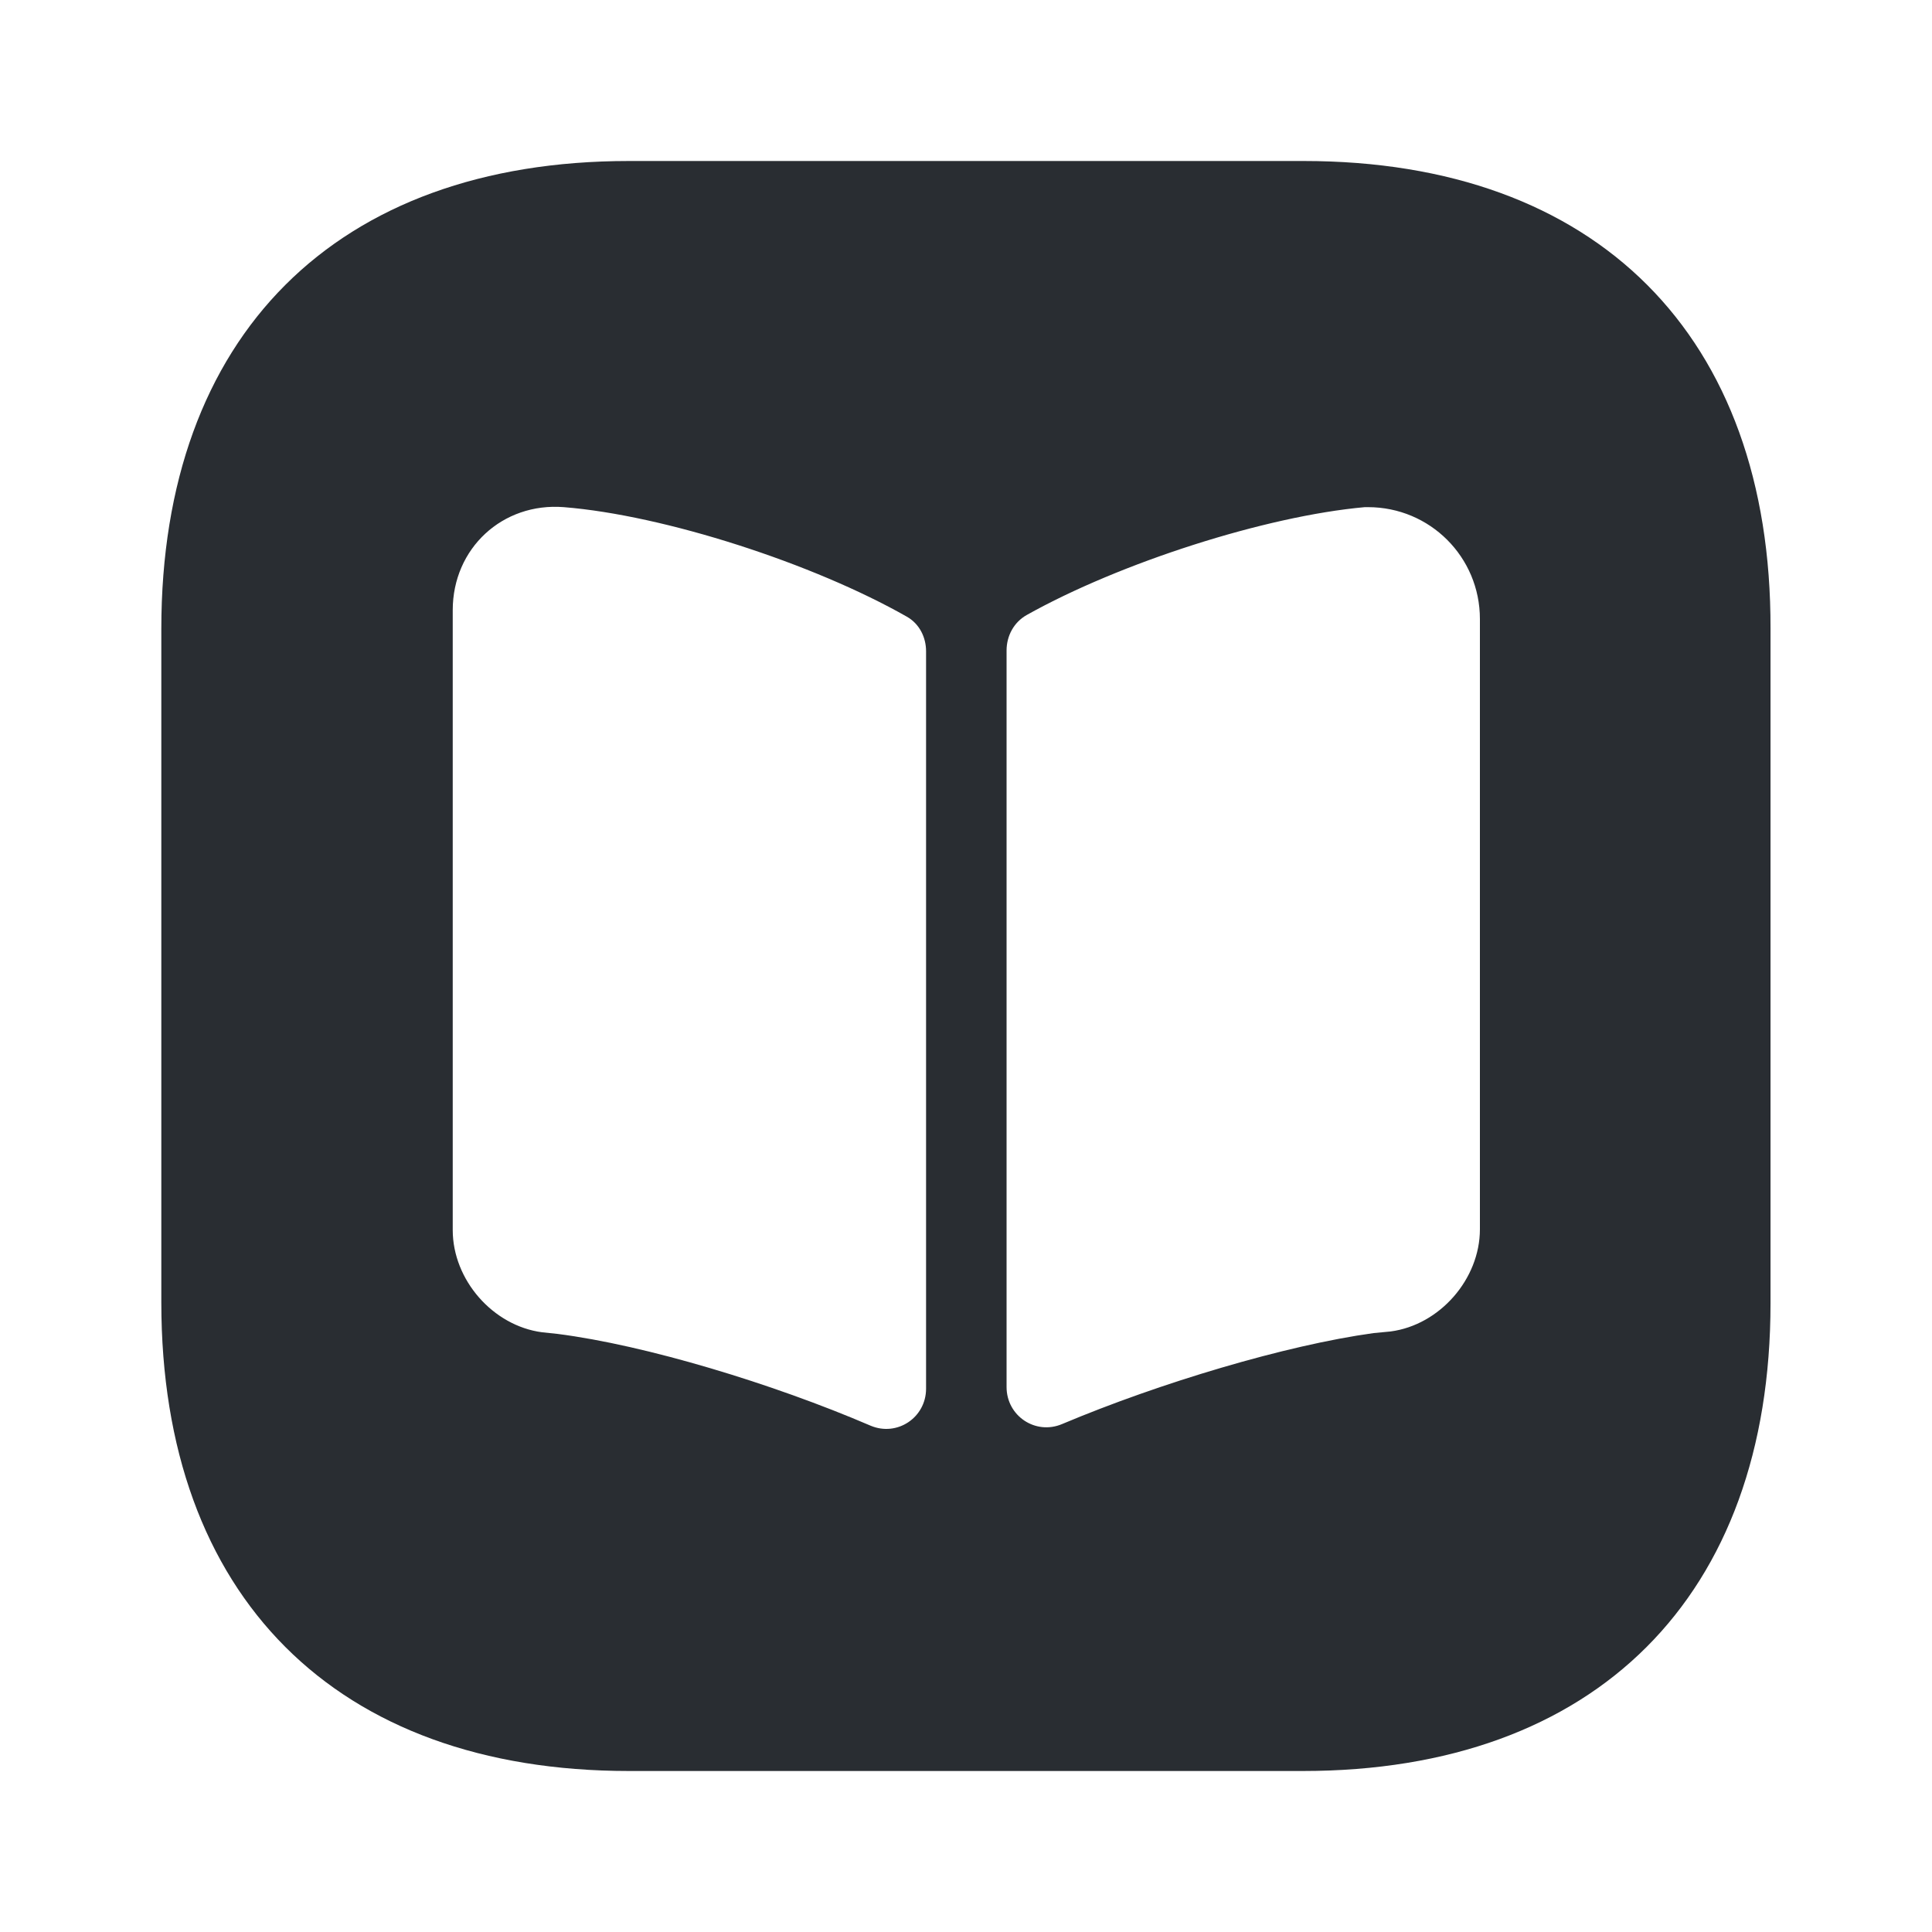
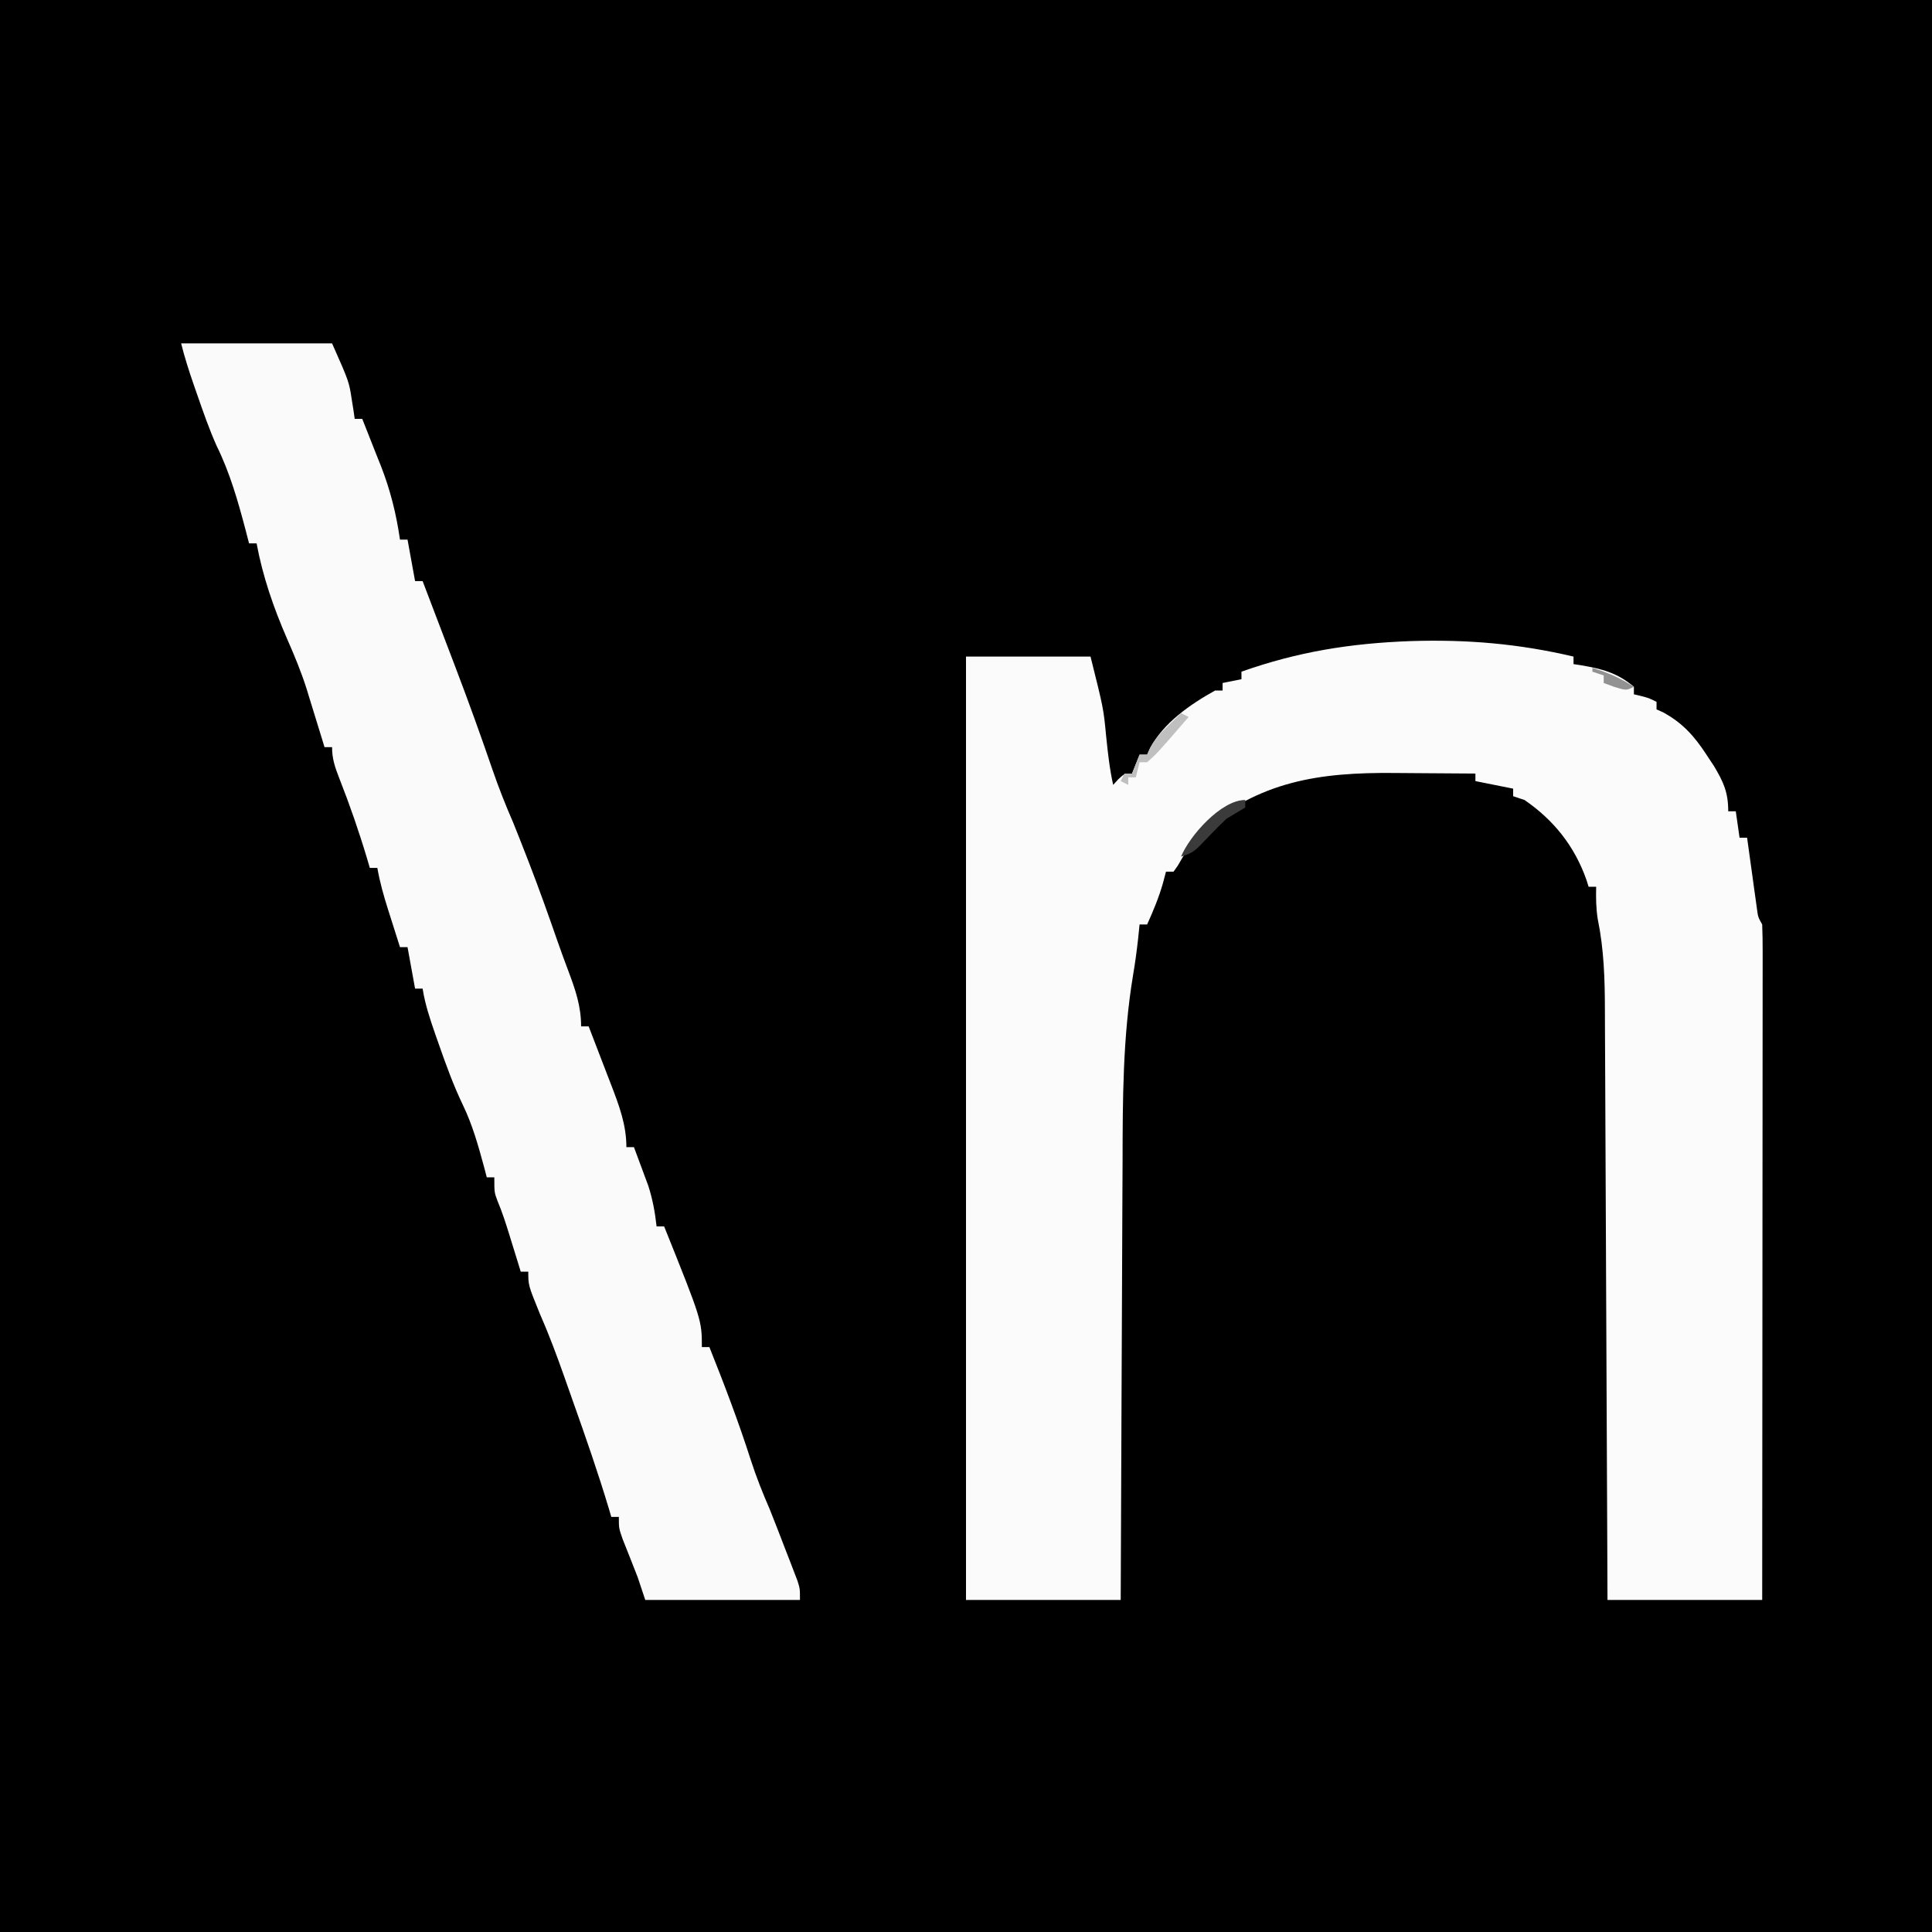
- <svg xmlns="http://www.w3.org/2000/svg" version="1.1" width="1000" height="1000">
-   <g transform="matrix(5,0,0,5,0.1660995,0.00002288818)">
-     <svg version="1.1" width="200" height="200">
-       <svg width="200" height="200" viewBox="0 0 24 24" fill="none">
-         <path d="M16.19 2H7.81C4.17 2 2 4.17 2 7.81V16.18C2 19.83 4.17 22 7.81 22H16.18C19.82 22 21.99 19.83 21.99 16.19V7.81C22 4.17 19.83 2 16.19 2ZM11.5 17.25C11.5 17.61 11.14 17.85 10.81 17.71C9.6 17.19 8.02 16.71 6.92 16.57L6.73 16.55C6.12 16.47 5.62 15.9 5.62 15.28V7.58C5.62 6.81 6.24 6.24 7 6.3C8.25 6.4 10.1 7 11.26 7.66C11.42 7.75 11.5 7.92 11.5 8.09V17.25ZM18.38 15.27C18.38 15.89 17.88 16.46 17.27 16.54L17.06 16.56C15.97 16.71 14.4 17.18 13.19 17.69C12.86 17.83 12.5 17.59 12.5 17.23V8.08C12.5 7.9 12.59 7.73 12.75 7.64C13.91 6.99 15.72 6.41 16.95 6.3H16.99C17.76 6.3 18.38 6.92 18.38 7.69V15.27Z" fill="#292D32" />
-       </svg>
-     </svg>
-   </g>
+ <svg xmlns="http://www.w3.org/2000/svg" version="1.1" width="512" height="512">
+   <path d="M0 0 C168.96 0 337.92 0 512 0 C512 168.96 512 337.92 512 512 C343.04 512 174.08 512 0 512 C0 343.04 0 174.08 0 0 Z " fill="#000000" transform="translate(0,0)" />
+   <path d="M0 0 C14.925 -0.475 28.637 0.679 43.175 4.103 C43.175 4.763 43.175 5.423 43.175 6.103 C43.828 6.201 44.48 6.299 45.152 6.4 C50.767 7.361 54.784 8.405 59.175 12.103 C59.175 12.763 59.175 13.423 59.175 14.103 C59.794 14.247 60.413 14.392 61.05 14.541 C63.175 15.103 63.175 15.103 65.175 16.103 C65.175 16.763 65.175 17.423 65.175 18.103 C65.732 18.351 66.289 18.598 66.863 18.853 C72.029 21.646 75.177 25.154 78.363 30.041 C79.037 31.06 79.711 32.08 80.406 33.13 C82.946 37.398 84.175 40.097 84.175 45.103 C84.835 45.103 85.495 45.103 86.175 45.103 C86.505 47.413 86.835 49.723 87.175 52.103 C87.835 52.103 88.495 52.103 89.175 52.103 C89.261 52.729 89.347 53.354 89.435 53.999 C89.824 56.826 90.218 59.652 90.613 62.478 C90.748 63.463 90.882 64.448 91.021 65.462 C91.153 66.403 91.285 67.344 91.421 68.314 C91.602 69.618 91.602 69.618 91.786 70.948 C92.078 73.143 92.078 73.143 93.175 75.103 C93.27 77.447 93.297 79.793 93.296 82.139 C93.297 83.238 93.297 83.238 93.298 84.359 C93.3 86.827 93.294 89.294 93.289 91.762 C93.289 93.526 93.289 95.289 93.289 97.053 C93.29 101.853 93.284 106.652 93.277 111.451 C93.27 116.463 93.27 121.474 93.269 126.486 C93.266 135.981 93.257 145.476 93.247 154.971 C93.236 165.778 93.231 176.586 93.226 187.393 C93.215 209.63 93.197 231.866 93.175 254.103 C79.645 254.103 66.115 254.103 52.175 254.103 C52.155 248.986 52.136 243.869 52.115 238.596 C52.048 221.677 51.971 204.757 51.888 187.838 C51.838 177.581 51.791 167.324 51.753 157.067 C51.72 148.124 51.681 139.18 51.633 130.237 C51.607 125.505 51.586 120.772 51.572 116.04 C51.559 111.578 51.537 107.117 51.508 102.655 C51.499 101.025 51.493 99.395 51.491 97.765 C51.479 89.608 51.25 81.744 49.602 73.714 C49.127 70.807 49.108 68.043 49.175 65.103 C48.515 65.103 47.855 65.103 47.175 65.103 C46.979 64.486 46.783 63.868 46.582 63.232 C43.452 54.369 37.969 47.447 30.175 42.103 C29.185 41.773 28.195 41.443 27.175 41.103 C27.175 40.443 27.175 39.783 27.175 39.103 C23.875 38.443 20.575 37.783 17.175 37.103 C17.175 36.443 17.175 35.783 17.175 35.103 C11.823 35.053 6.47 35.017 1.117 34.993 C-0.699 34.983 -2.516 34.97 -4.332 34.952 C-24.144 34.767 -40.03 37.053 -55.575 50.478 C-58.016 53.327 -59.864 56.273 -61.711 59.529 C-62.079 60.048 -62.446 60.568 -62.825 61.103 C-63.485 61.103 -64.145 61.103 -64.825 61.103 C-65.093 62.114 -65.361 63.124 -65.637 64.166 C-66.718 67.976 -68.203 71.492 -69.825 75.103 C-70.485 75.103 -71.145 75.103 -71.825 75.103 C-71.958 76.394 -72.092 77.685 -72.229 79.015 C-72.584 82.224 -73.017 85.398 -73.561 88.581 C-76.291 105.085 -76.305 121.546 -76.331 138.219 C-76.34 142.308 -76.367 146.398 -76.391 150.487 C-76.434 158.192 -76.463 165.898 -76.486 173.604 C-76.513 182.393 -76.557 191.182 -76.602 199.97 C-76.695 218.014 -76.764 236.059 -76.825 254.103 C-90.355 254.103 -103.885 254.103 -117.825 254.103 C-117.825 171.603 -117.825 89.103 -117.825 4.103 C-106.935 4.103 -96.045 4.103 -84.825 4.103 C-81.387 17.856 -81.387 17.856 -80.7 25.041 C-80.248 29.438 -79.789 33.782 -78.825 38.103 C-78.371 37.608 -77.917 37.113 -77.45 36.603 C-75.825 35.103 -75.825 35.103 -73.825 35.103 C-73.165 33.453 -72.505 31.803 -71.825 30.103 C-71.165 30.103 -70.505 30.103 -69.825 30.103 C-69.558 29.513 -69.291 28.922 -69.016 28.314 C-65.399 21.602 -58.358 16.736 -51.825 13.103 C-51.165 13.103 -50.505 13.103 -49.825 13.103 C-49.825 12.443 -49.825 11.783 -49.825 11.103 C-47.35 10.608 -47.35 10.608 -44.825 10.103 C-44.825 9.443 -44.825 8.783 -44.825 8.103 C-29.833 2.802 -15.9 0.58 0 0 Z " fill="#FBFBFB" transform="translate(373.8247,169.897)" />
+   <path d="M0 0 C13.2 0 26.4 0 40 0 C44.5 10.125 44.5 10.125 45.25 15.062 C45.4 16.002 45.549 16.942 45.703 17.91 C45.85 18.945 45.85 18.945 46 20 C46.66 20 47.32 20 48 20 C49.308 23.264 50.593 26.538 51.875 29.812 C52.24 30.722 52.605 31.631 52.98 32.568 C55.471 38.975 57.012 45.2 58 52 C58.66 52 59.32 52 60 52 C60.66 55.63 61.32 59.26 62 63 C62.66 63 63.32 63 64 63 C66.325 69.088 68.645 75.178 70.961 81.269 C71.592 82.927 72.223 84.585 72.855 86.243 C76.244 95.139 79.467 104.082 82.553 113.088 C84.186 117.821 85.994 122.409 88 127 C89.13 129.782 90.224 132.577 91.312 135.375 C91.614 136.151 91.916 136.927 92.228 137.726 C94.837 144.481 97.268 151.292 99.641 158.133 C100.588 160.857 101.578 163.56 102.598 166.258 C104.478 171.274 106 175.619 106 181 C106.66 181 107.32 181 108 181 C109.671 185.332 111.336 189.666 113 194 C113.307 194.791 113.614 195.583 113.93 196.398 C116.05 201.929 118 207.037 118 213 C118.66 213 119.32 213 120 213 C120.821 215.184 121.631 217.373 122.438 219.562 C122.89 220.781 123.342 221.999 123.809 223.254 C124.979 226.934 125.573 230.183 126 234 C126.66 234 127.32 234 128 234 C138 258.904 138 258.904 138 266 C138.66 266 139.32 266 140 266 C143.946 275.877 147.712 285.764 150.958 295.896 C152.408 300.388 154.114 304.667 156 309 C157.429 312.571 158.81 316.159 160.188 319.75 C160.556 320.695 160.924 321.64 161.303 322.613 C161.65 323.519 161.998 324.426 162.355 325.359 C162.672 326.179 162.988 326.998 163.313 327.843 C164 330 164 330 164 333 C150.47 333 136.94 333 123 333 C122.34 331.02 121.68 329.04 121 327 C119.695 323.634 118.362 320.279 117.023 316.926 C116 314 116 314 116 311 C115.34 311 114.68 311 114 311 C113.792 310.294 113.585 309.587 113.371 308.859 C110.489 299.262 107.198 289.827 103.846 280.386 C103.074 278.209 102.308 276.031 101.543 273.852 C99.528 268.143 97.437 262.54 95 257 C92 249.618 92 249.618 92 246 C91.34 246 90.68 246 90 246 C89.493 244.355 89.493 244.355 88.977 242.676 C88.526 241.221 88.076 239.767 87.625 238.312 C87.403 237.591 87.182 236.87 86.953 236.127 C86.013 233.098 85.066 230.157 83.836 227.23 C83 225 83 225 83 221 C82.34 221 81.68 221 81 221 C80.769 220.117 80.539 219.234 80.301 218.324 C78.765 212.671 77.239 207.173 74.688 201.875 C72.147 196.587 70.184 191.156 68.25 185.625 C67.944 184.756 67.638 183.887 67.323 182.992 C65.95 179.022 64.651 175.165 64 171 C63.34 171 62.68 171 62 171 C61.34 167.37 60.68 163.74 60 160 C59.34 160 58.68 160 58 160 C57.184 157.438 56.372 154.876 55.562 152.312 C55.217 151.231 55.217 151.231 54.865 150.127 C53.703 146.438 52.656 142.82 52 139 C51.34 139 50.68 139 50 139 C49.781 138.247 49.562 137.494 49.336 136.719 C47.164 129.442 44.712 122.36 41.931 115.295 C40.799 112.373 40 110.164 40 107 C39.34 107 38.68 107 38 107 C37.746 106.166 37.492 105.332 37.23 104.473 C36.162 100.979 35.082 97.489 34 94 C33.762 93.216 33.523 92.433 33.277 91.625 C31.823 87.026 30.005 82.666 28.062 78.25 C24.508 70.089 21.625 61.767 20 53 C19.34 53 18.68 53 18 53 C17.697 51.828 17.394 50.656 17.082 49.449 C15.033 41.697 12.945 34.347 9.398 27.129 C7.418 22.698 5.843 18.145 4.25 13.562 C3.944 12.685 3.638 11.807 3.323 10.903 C2.072 7.274 0.932 3.729 0 0 Z " fill="#FAFAFA" transform="translate(48,91)" />
+   <path d="M0 0 C0.66 0.33 1.32 0.66 2 1 C-6.279 10.581 -6.279 10.581 -9 13 C-9.66 13 -10.32 13 -11 13 C-11.33 14.32 -11.66 15.64 -12 17 C-12.66 17 -13.32 17 -14 17 C-14 17.66 -14 18.32 -14 19 C-14.66 18.67 -15.32 18.34 -16 18 C-15.67 17.34 -15.34 16.68 -15 16 C-14.34 16 -13.68 16 -13 16 C-12.34 14.35 -11.68 12.7 -11 11 C-10.34 11 -9.68 11 -9 11 C-8.745 10.417 -8.49 9.835 -8.227 9.234 C-6.883 6.786 -5.382 5.183 -3.375 3.25 C-2.743 2.636 -2.112 2.023 -1.461 1.391 C-0.738 0.702 -0.738 0.702 0 0 Z " fill="#BFBFBF" transform="translate(313,189)" />
+   <path d="M0 0 C0 0.66 0 1.32 0 2 C-1.664 3.005 -3.331 4.004 -5 5 C-6.583 6.499 -8.125 8.043 -9.625 9.625 C-13.669 13.89 -13.669 13.89 -17 15 C-14.776 9.54 -6.407 0 0 0 Z " fill="#3B3B3B" transform="translate(330,212)" />
+   <path d="M0 0 C4.053 1.225 7.444 2.699 11 5 C9 6 9 6 5.875 5.062 C4.926 4.712 3.978 4.361 3 4 C3 3.34 3 2.68 3 2 C2.01 1.67 1.02 1.34 0 1 C0 0.67 0 0.34 0 0 Z " fill="#929292" transform="translate(422,177)" />
</svg>
